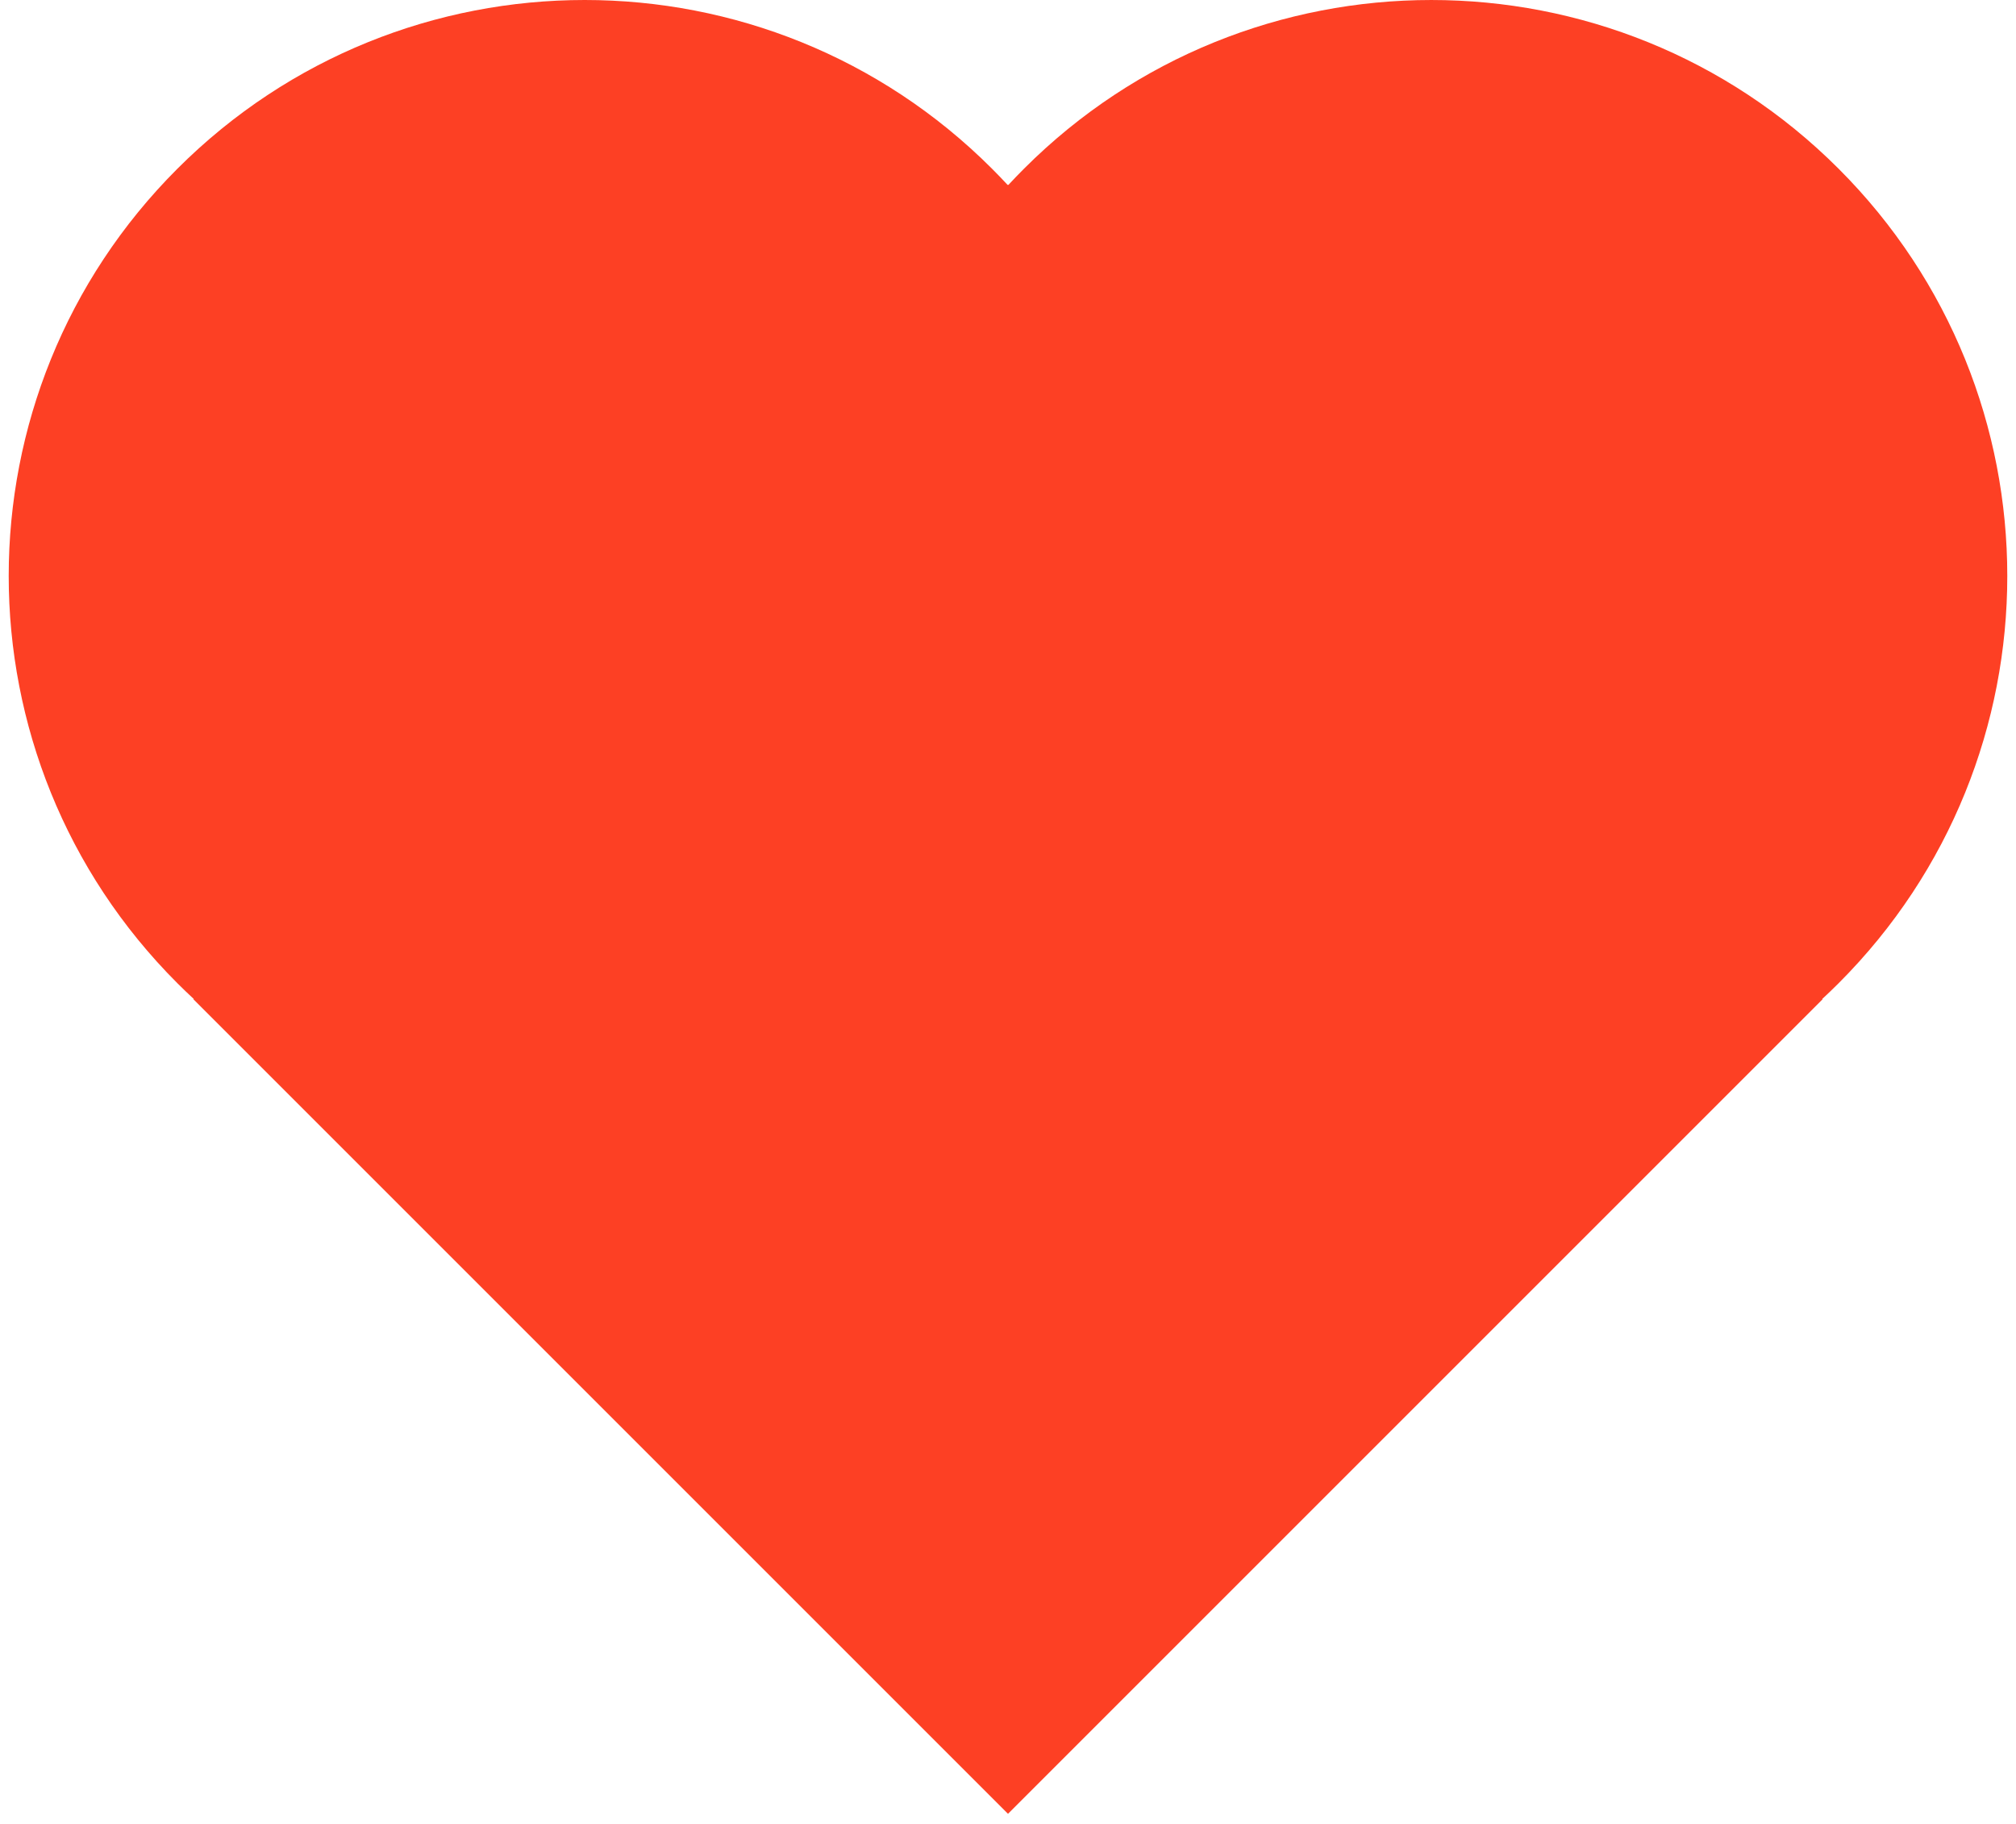
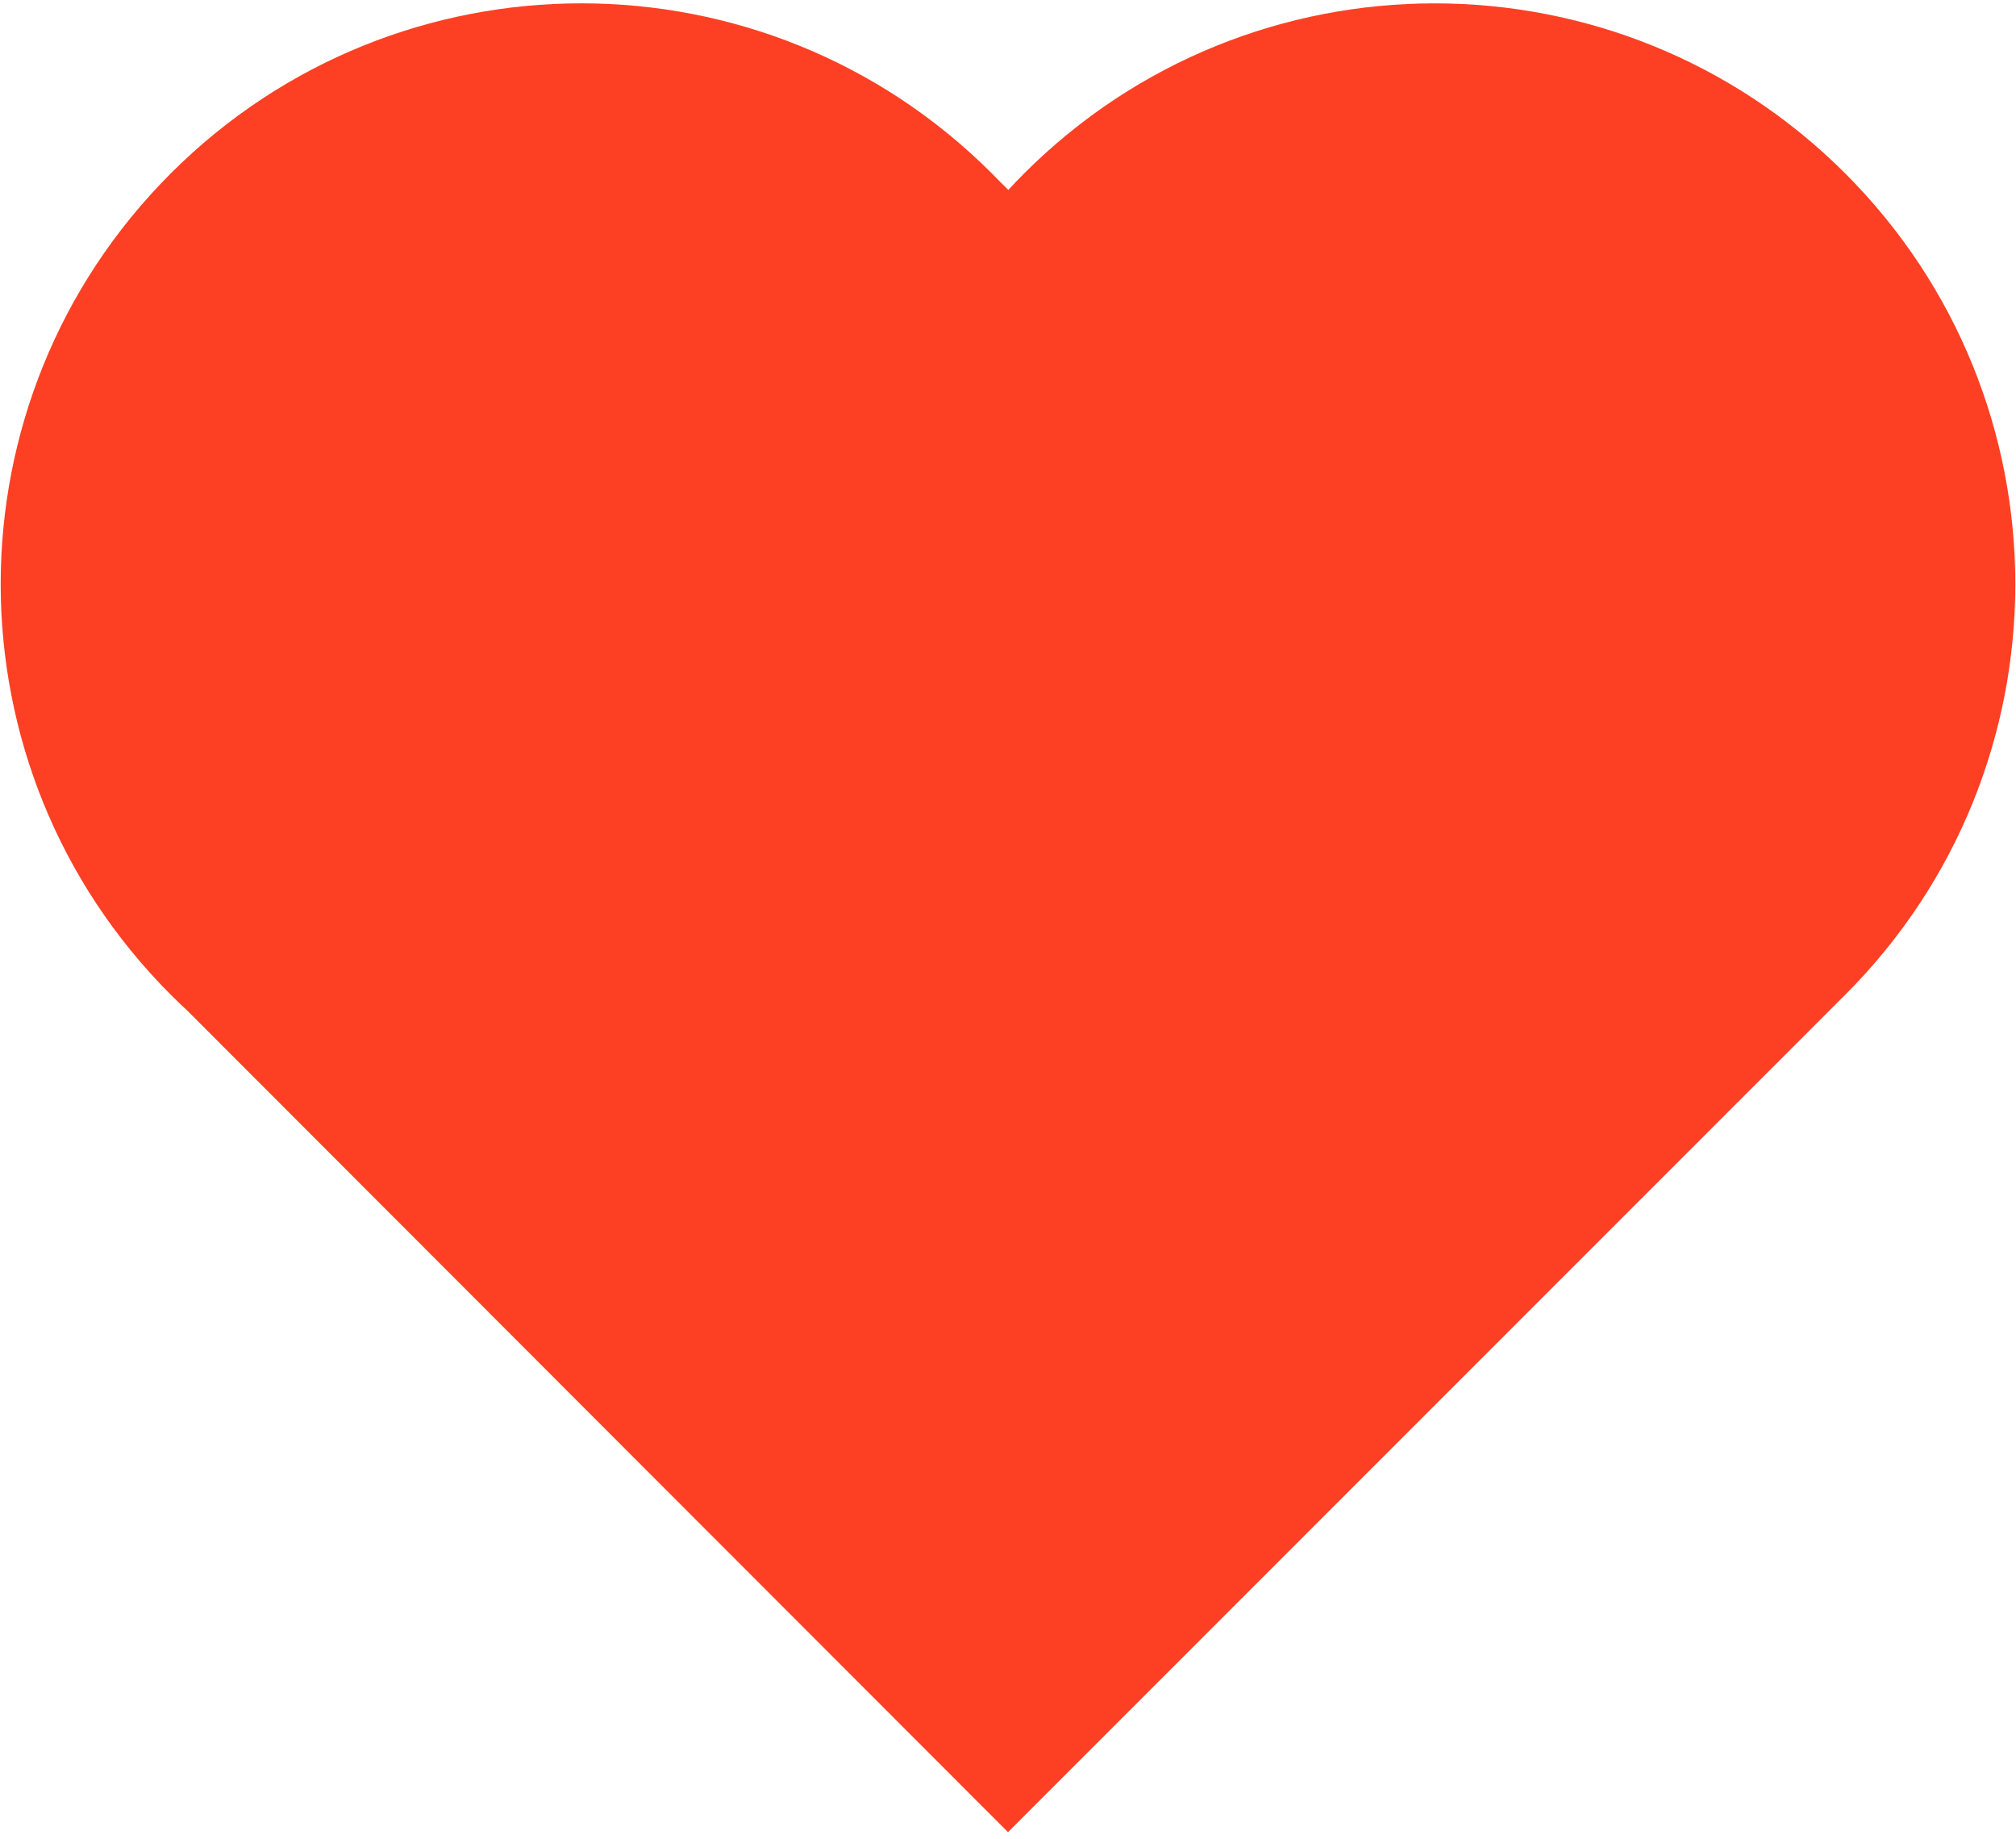
- <svg xmlns="http://www.w3.org/2000/svg" width="126px" height="114px" viewBox="0 0 126 114">
-   <g fill="#FD4024" fill-rule="evenodd">
-     <path d="M80.5,18.82 L80.5,18.793 L80.473,18.793 L80.473,18.793 C80.491,18.324 80.5,17.852 80.5,17.379 C80.5,-2.504 64.382,-18.621 44.5,-18.621 C24.618,-18.621 8.5,-2.504 8.5,17.379 C8.5,17.852 8.509,18.324 8.527,18.793 L8.5,18.793 L8.5,90.793 L80.5,90.793 L80.5,90.766 C80.969,90.784 81.441,90.793 81.914,90.793 C101.796,90.793 117.914,74.675 117.914,54.793 C117.914,34.911 101.796,18.793 81.914,18.793 C81.441,18.793 80.969,18.802 80.5,18.82 Z" transform="translate(63, 36.29289) rotate(-45) translate(-63, -36.29289)" />
-   </g>
+ <svg xmlns="http://www.w3.org/2000/svg" width="125" height="114" viewBox="0 0 125 114">
+   <path d="M61.5 10.75c-14.06-14.058-36.853-14.058-50.912 0-14.06 14.06-14.06 36.854 0 50.913.335.335.675.662 1.02.98L62.5 113.576l50.912-50.912c.325-.338.665-.665 1-1 14.06-14.06 14.06-36.853 0-50.912-14.06-14.058-36.853-14.058-50.912 0-.335.336-.662.676-.98 1.02-.358-.344-.685-.684-1.02-1.02z" fill="#FD4024" />
</svg>
